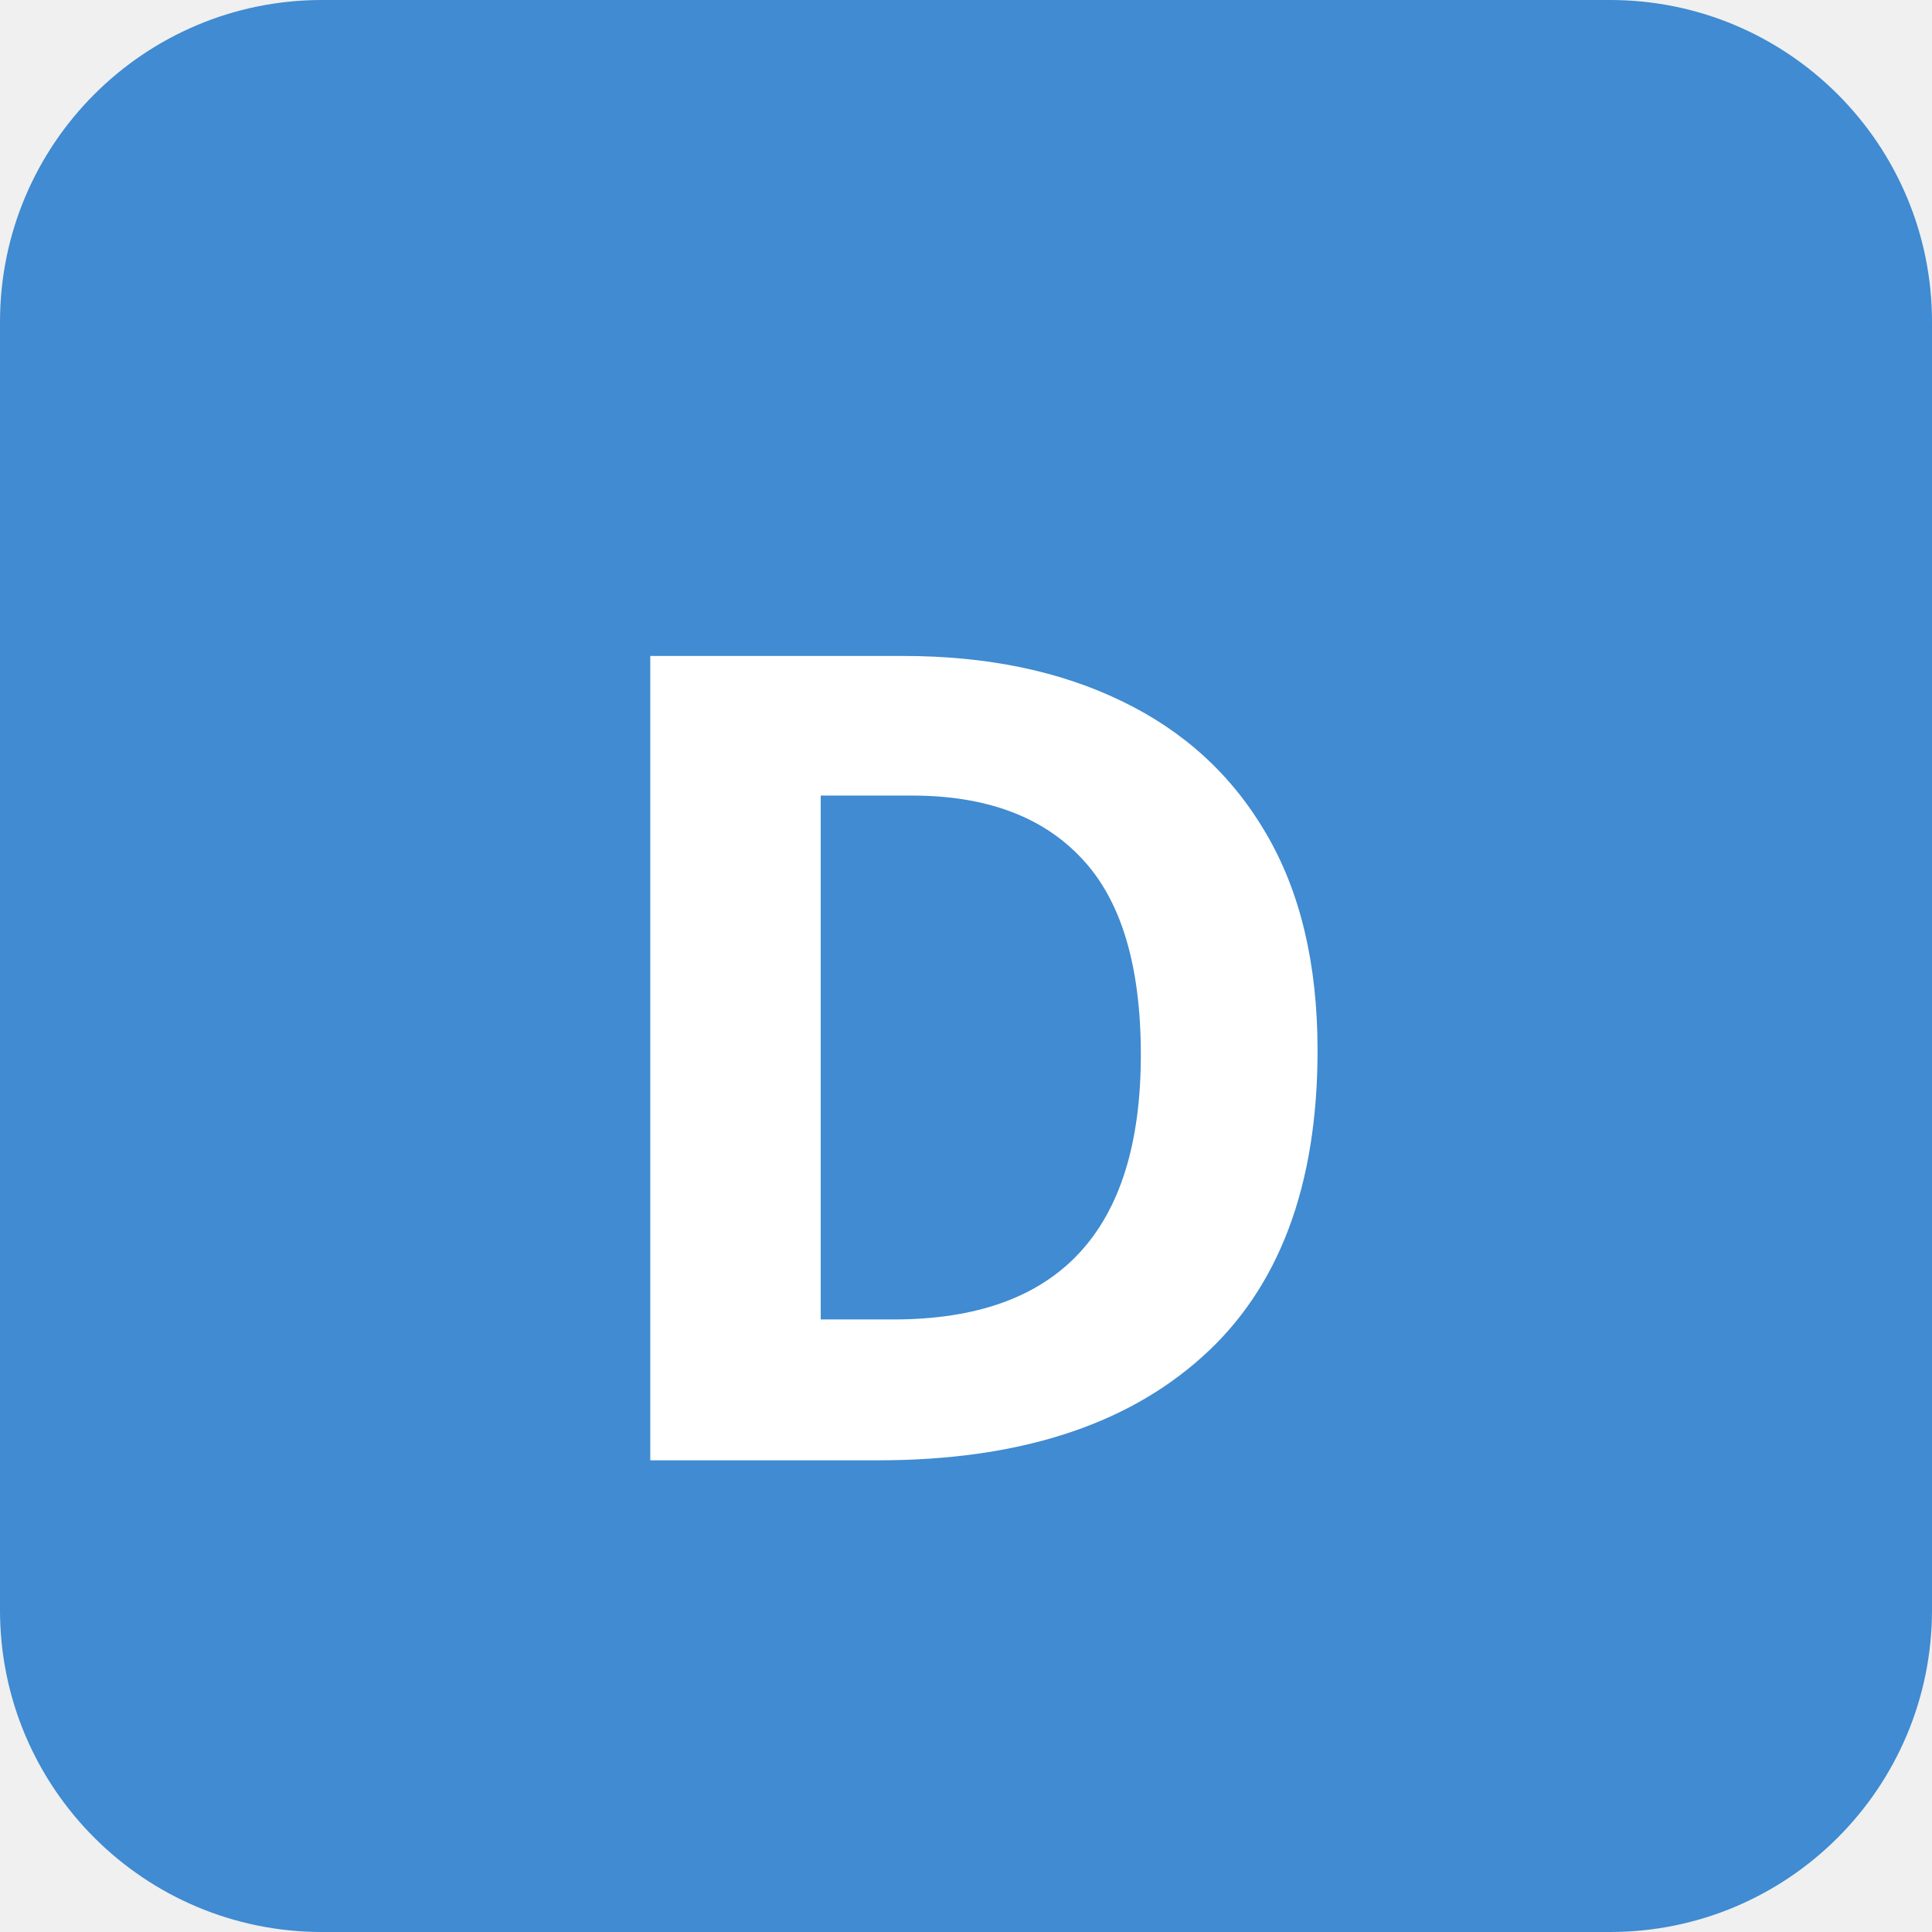
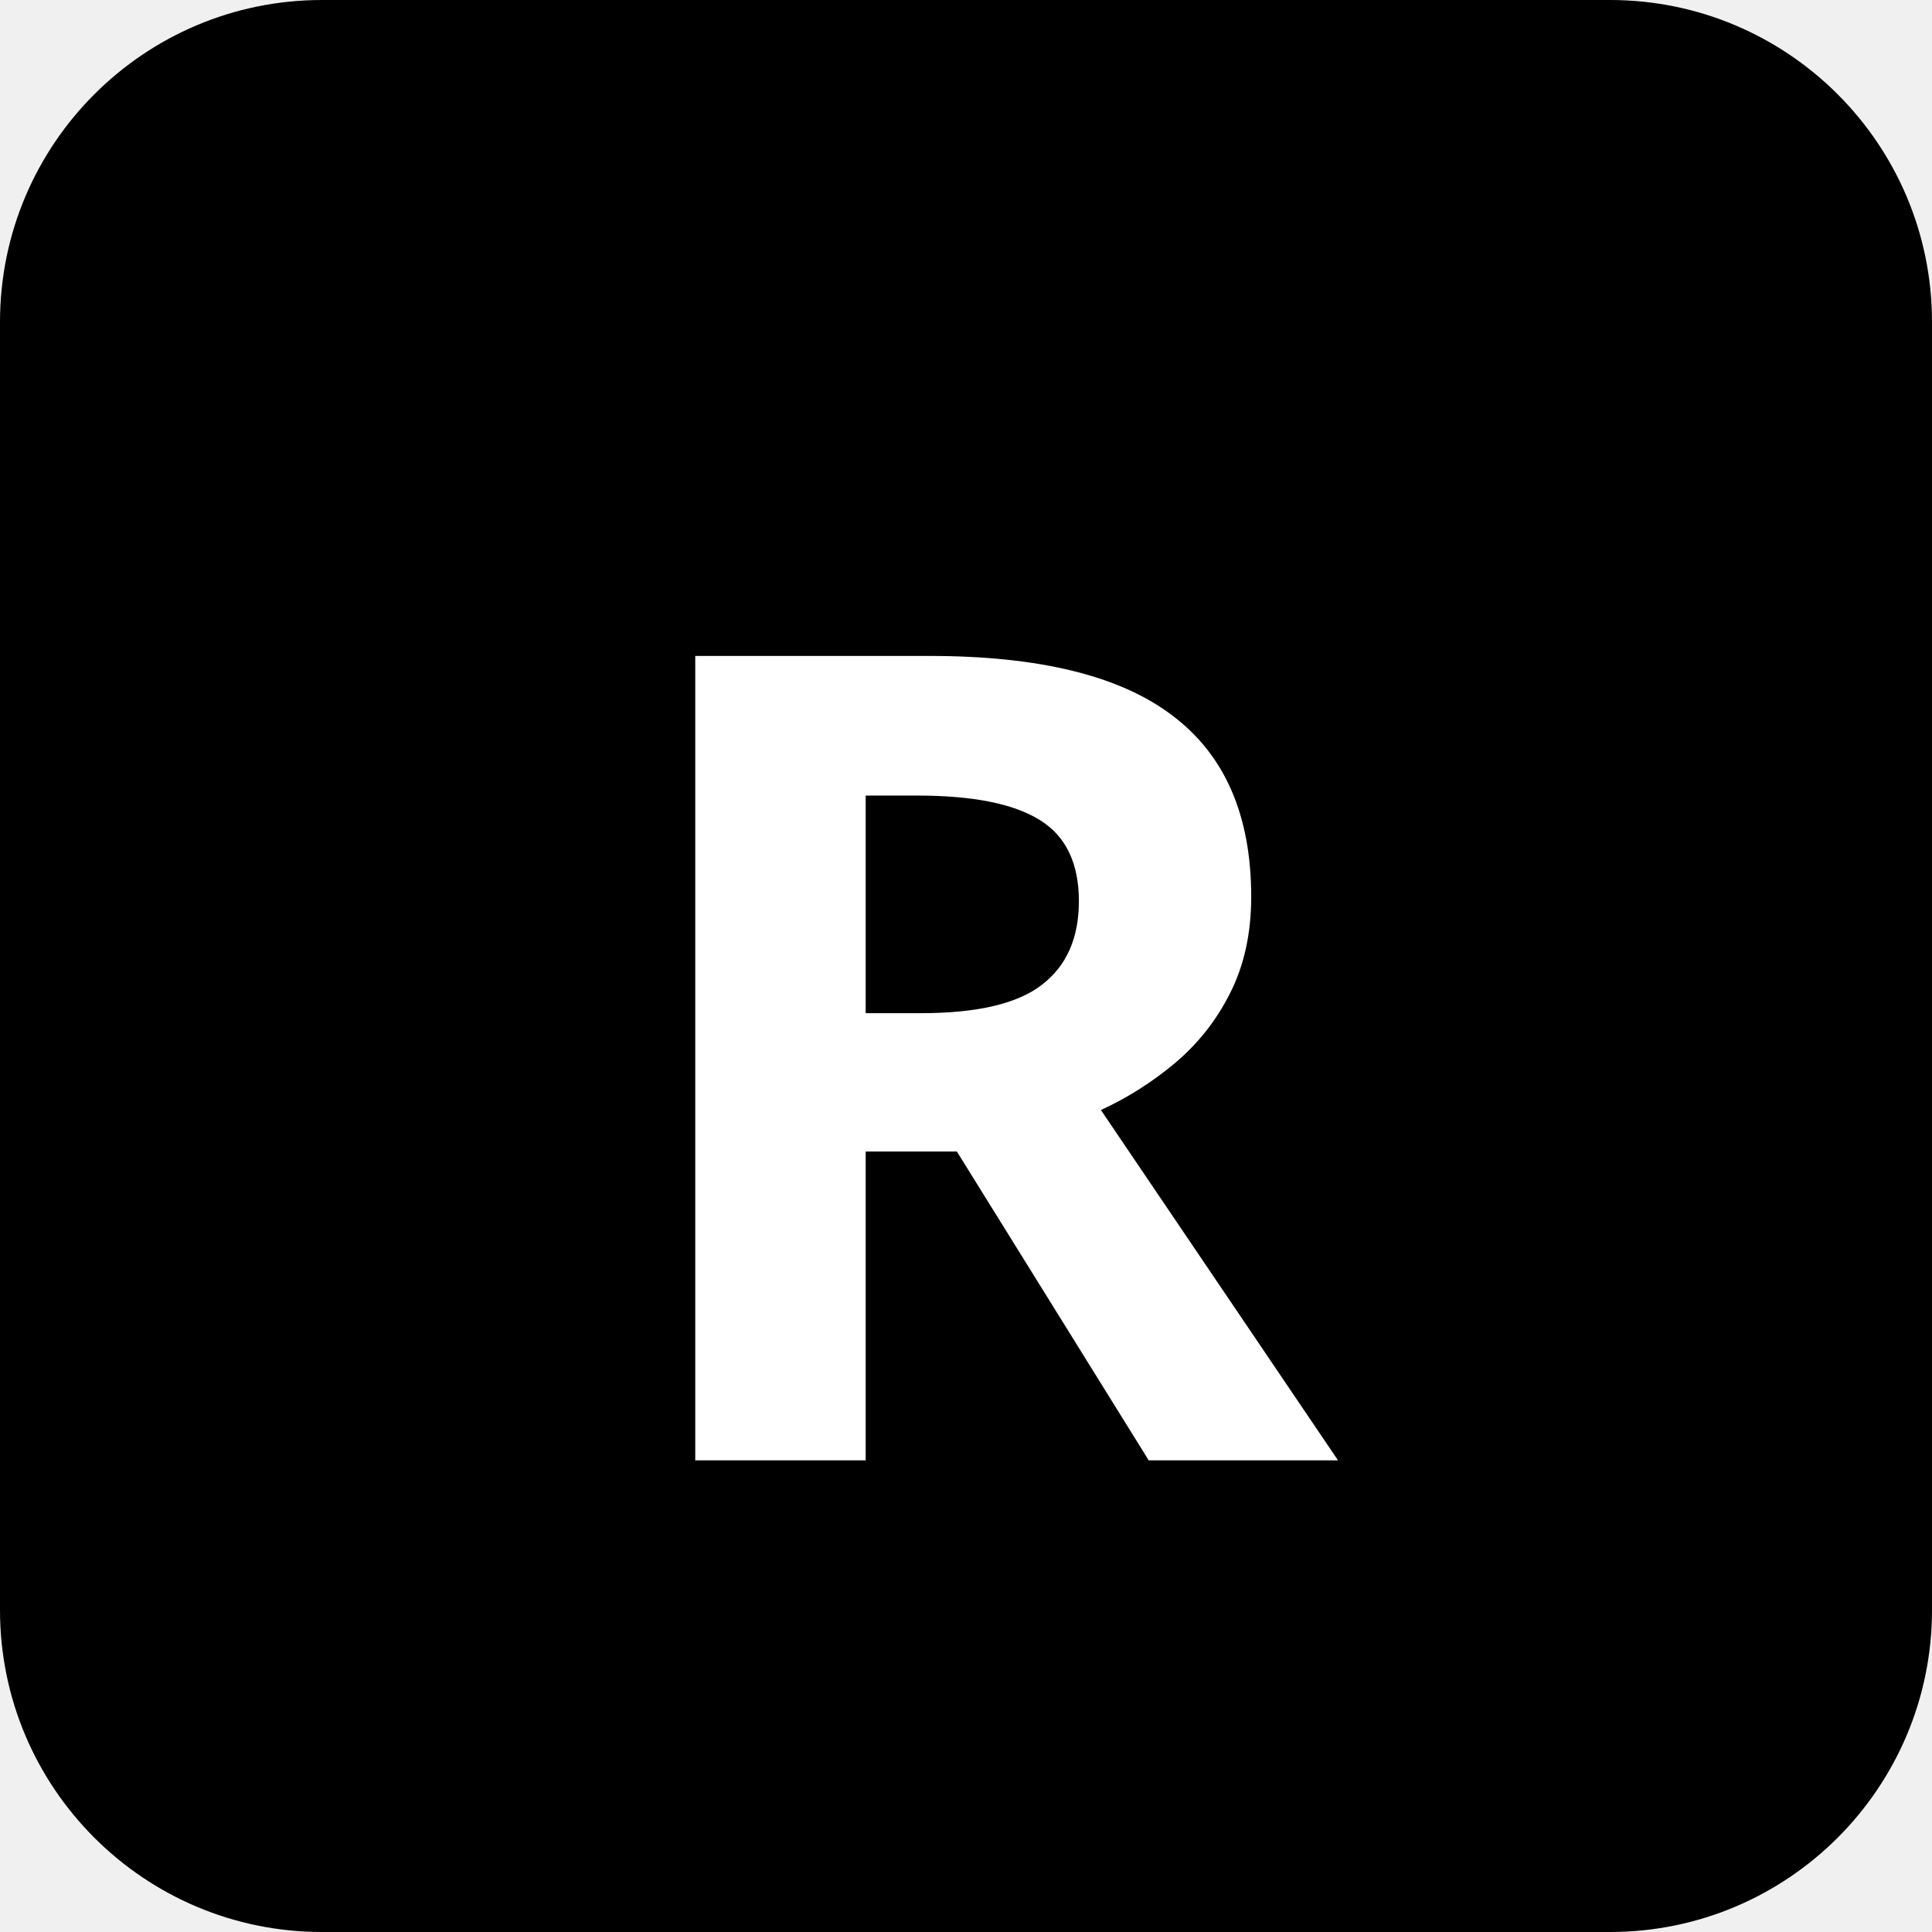
<svg xmlns="http://www.w3.org/2000/svg" viewBox="0 0 48 48">
-   <rect width="48" height="48" rx="8" fill="#408bd1" />
-   <text x="50%" y="55%" dominant-baseline="middle" text-anchor="middle" font-family="sans-serif" font-weight="bold" font-size="28" fill="white">D</text>
+   <rect width="48" height="48" rx="8" fill="#000000" />
+   <text x="50%" y="55%" dominant-baseline="middle" text-anchor="middle" font-family="sans-serif" font-weight="bold" font-size="28" fill="white">R</text>
</svg>
